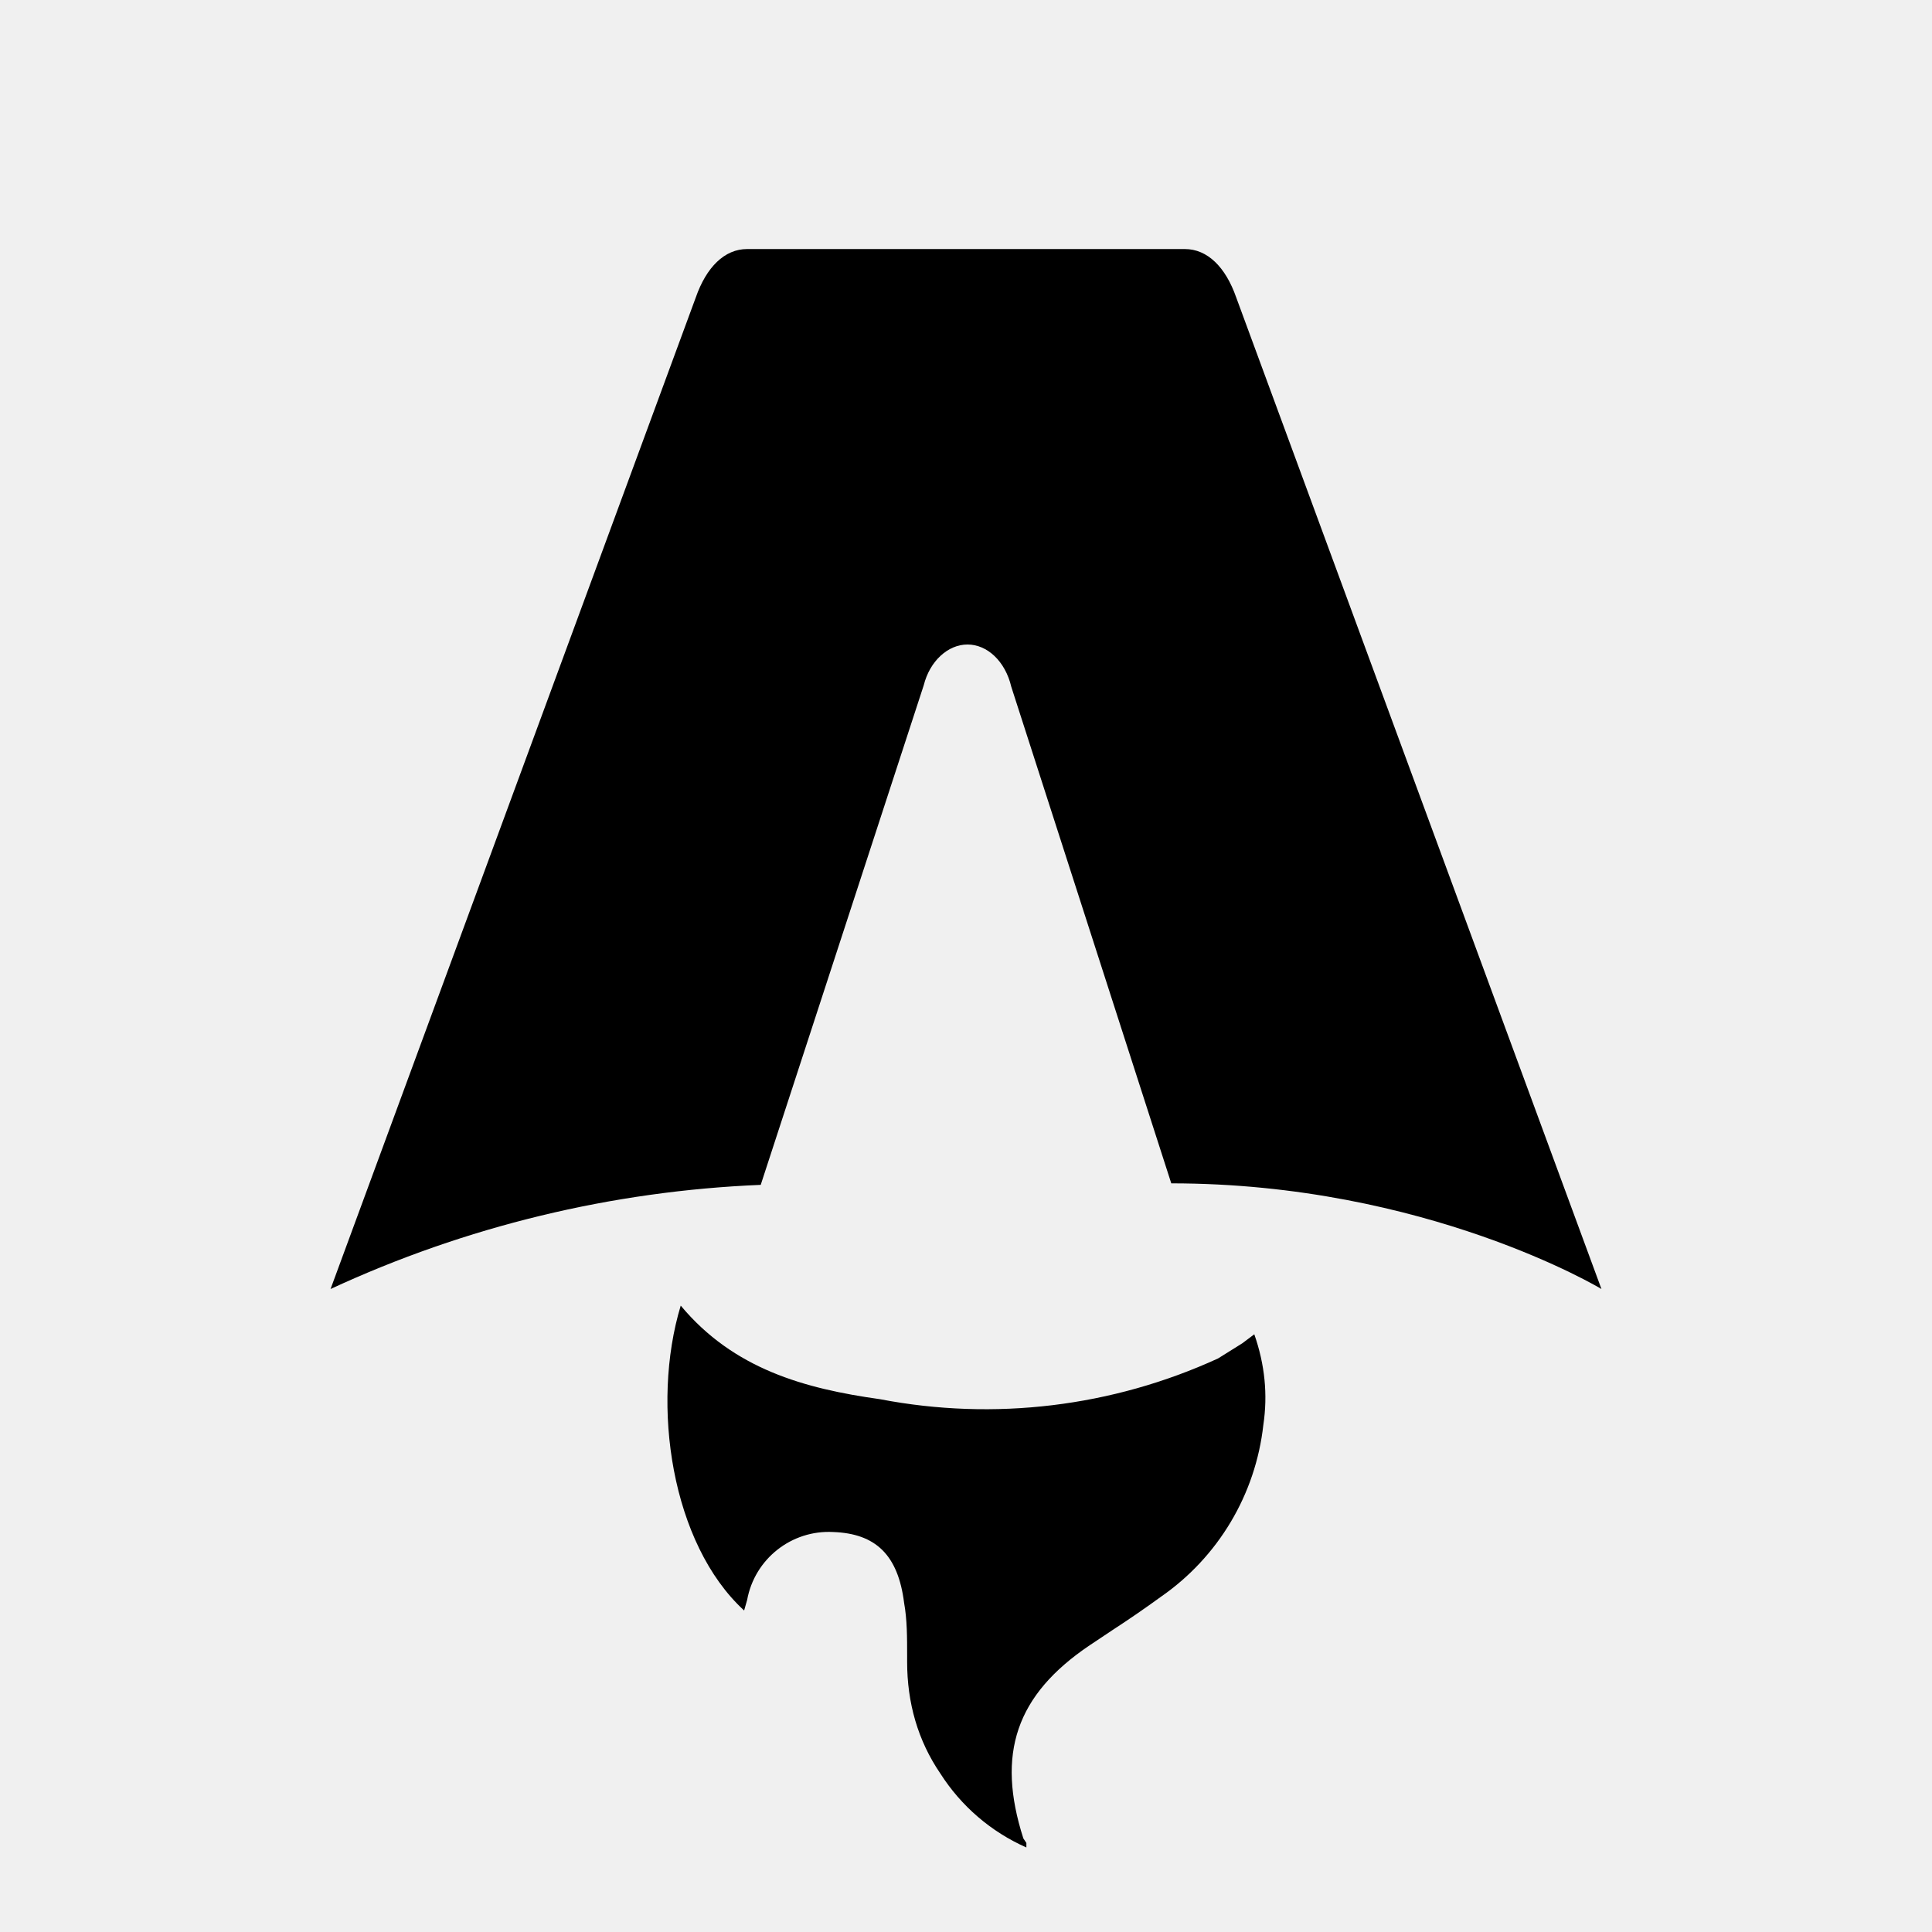
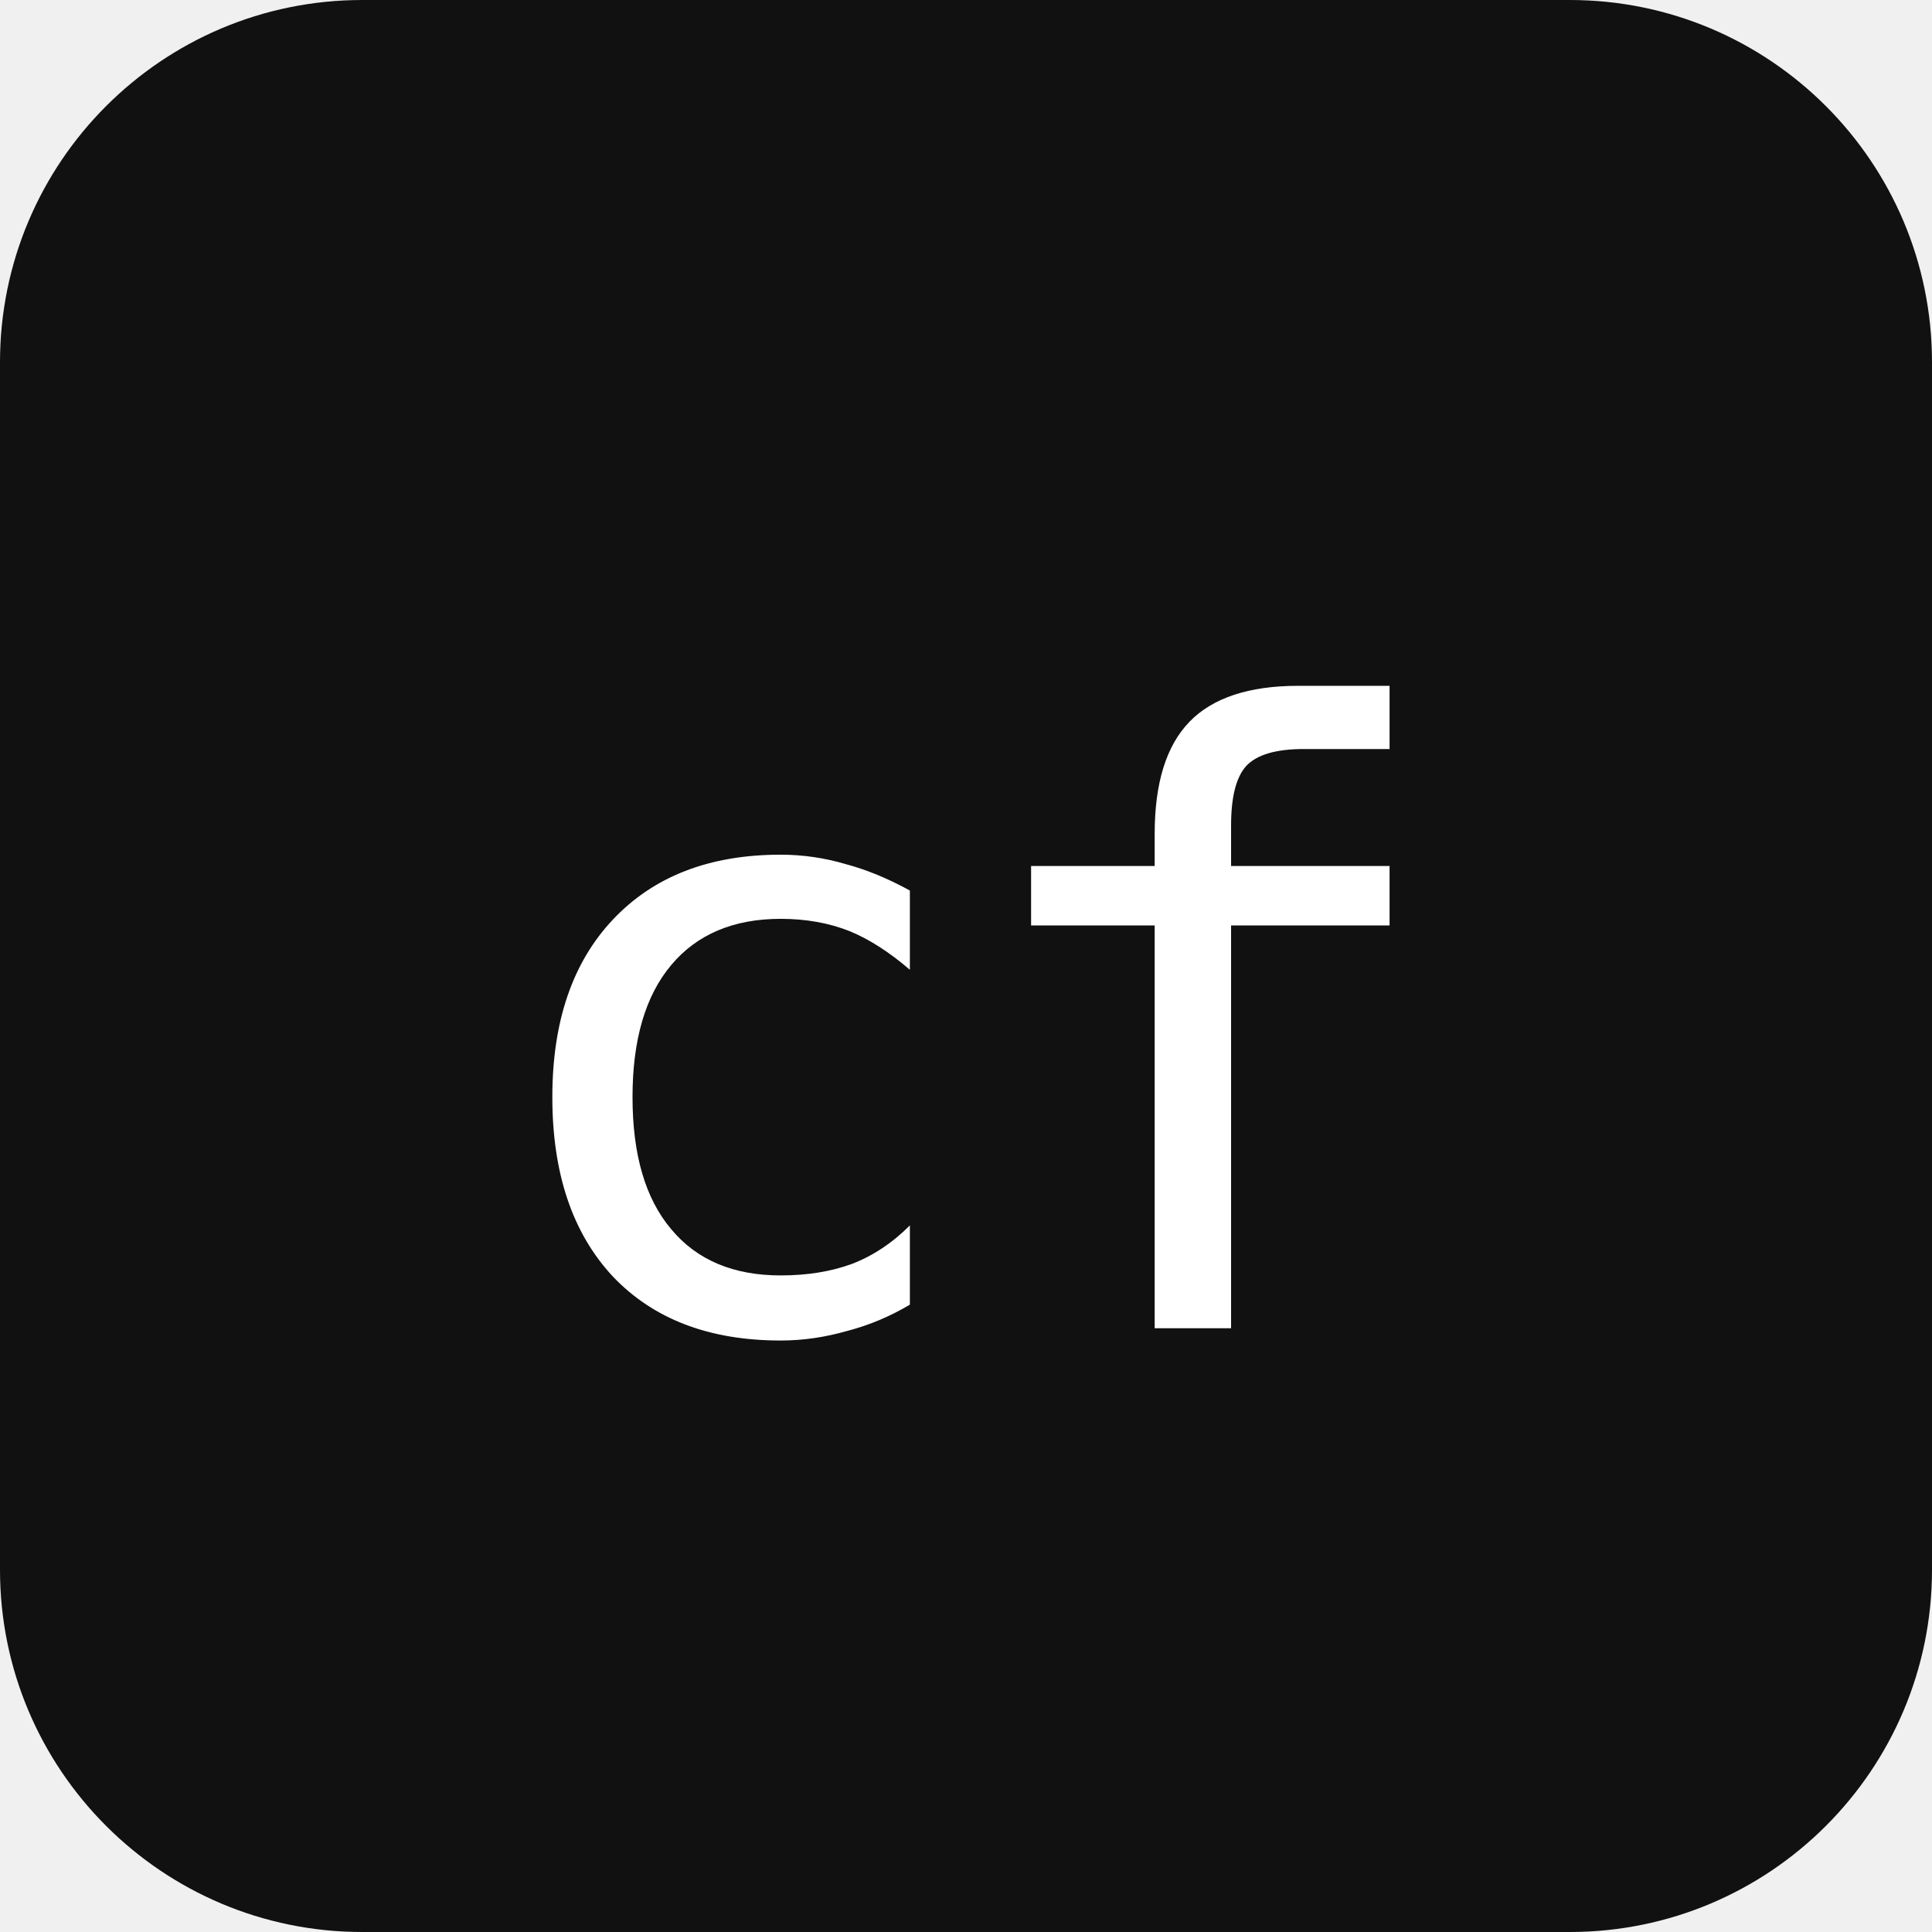
- <svg xmlns="http://www.w3.org/2000/svg" fill="none" viewBox="0 0 128 128">
-   <path d="M50.4 78.5a75.1 75.1 0 0 0-28.5 6.9l24.2-65.7c.7-2 1.9-3.2 3.4-3.2h29c1.5 0 2.7 1.2 3.4 3.2l24.2 65.7s-11.6-7-28.5-7L67 45.5c-.4-1.7-1.6-2.8-2.9-2.8-1.3 0-2.5 1.1-2.9 2.7L50.4 78.5Zm-1.1 28.2Zm-4.2-20.2c-2 6.6-.6 15.8 4.2 20.2a17.5 17.5 0 0 1 .2-.7 5.5 5.5 0 0 1 5.7-4.5c2.8.1 4.3 1.5 4.7 4.7.2 1.1.2 2.3.2 3.5v.4c0 2.7.7 5.2 2.2 7.4a13 13 0 0 0 5.7 4.9v-.3l-.2-.3c-1.8-5.6-.5-9.5 4.4-12.8l1.5-1a73 73 0 0 0 3.2-2.2 16 16 0 0 0 6.8-11.4c.3-2 .1-4-.6-6l-.8.6-1.6 1a37 37 0 0 1-22.4 2.7c-5-.7-9.7-2-13.2-6.2Z" />
-   <style>
-         path { fill: #000; }
-         @media (prefers-color-scheme: dark) {
-             path { fill: #FFF; }
-         }
-     </style>
+ <svg xmlns="http://www.w3.org/2000/svg" viewBox="0 0 32 32">
+   <rect width="32" height="32" rx="6" fill="#111111" />
+   <text x="16" y="22" text-anchor="middle" font-family="'JetBrains Mono', monospace" font-size="14" font-weight="400" fill="#ffffff" letter-spacing="-0.5">cf</text>
</svg>
